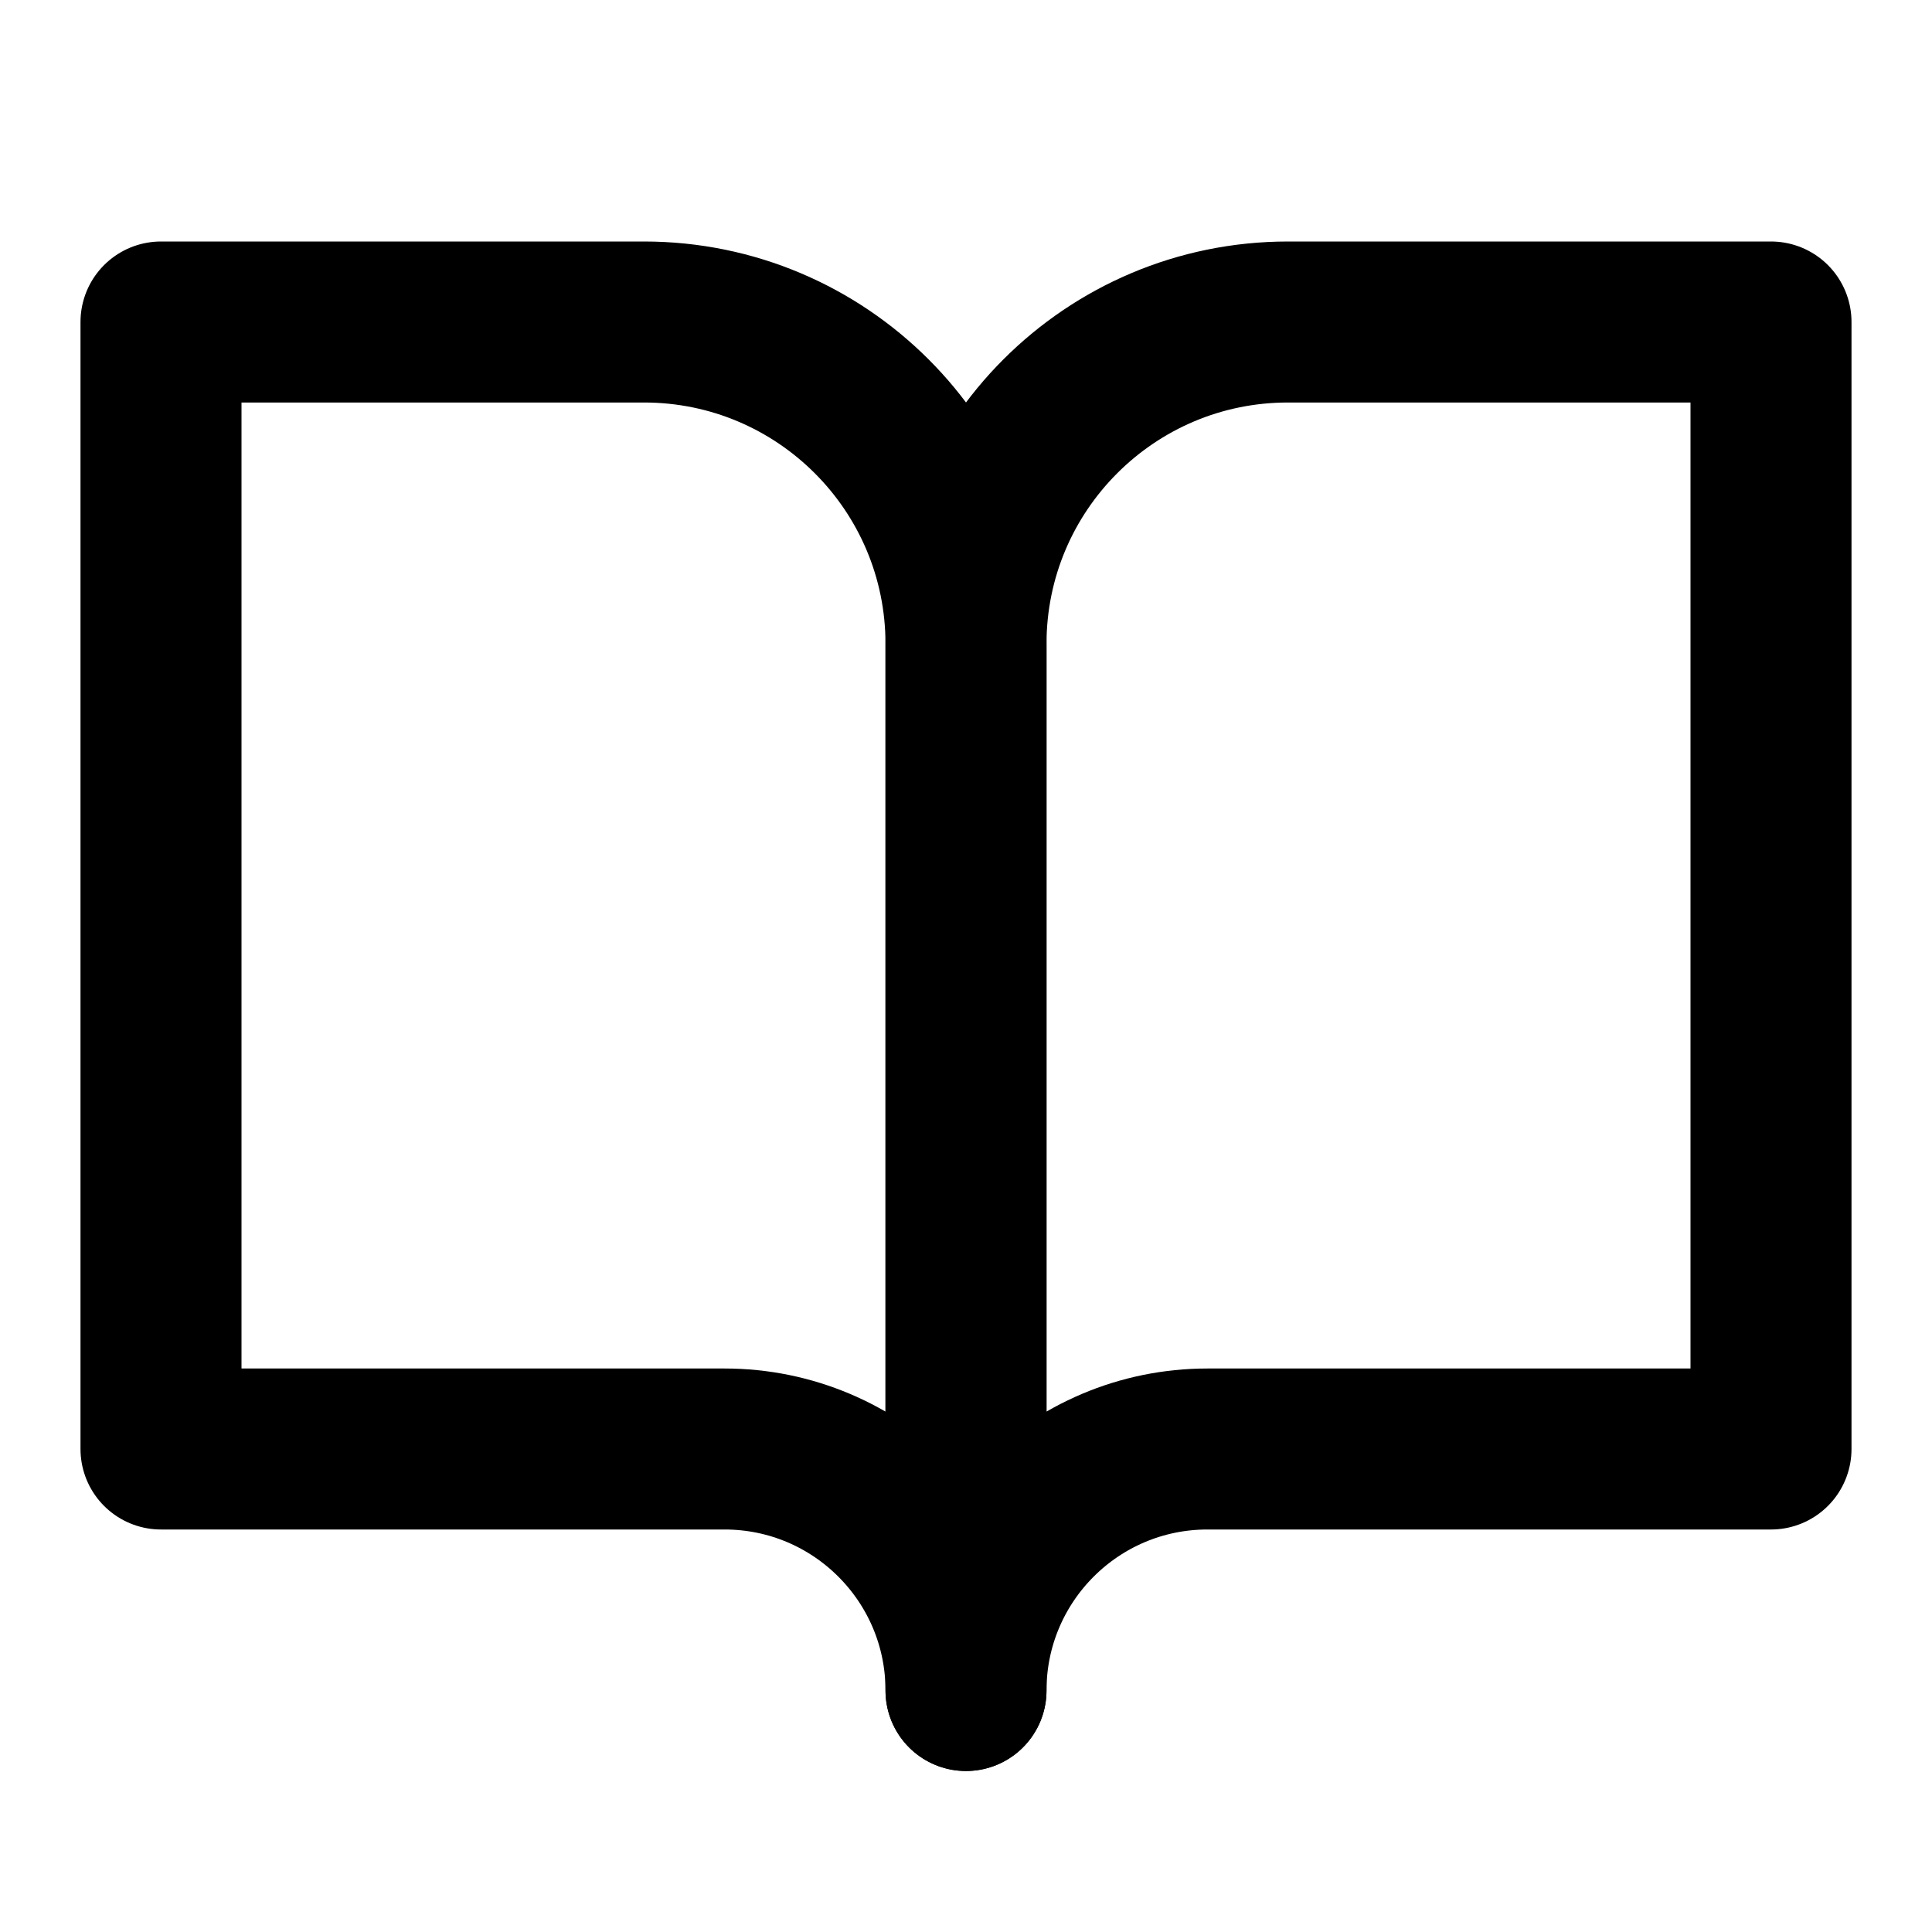
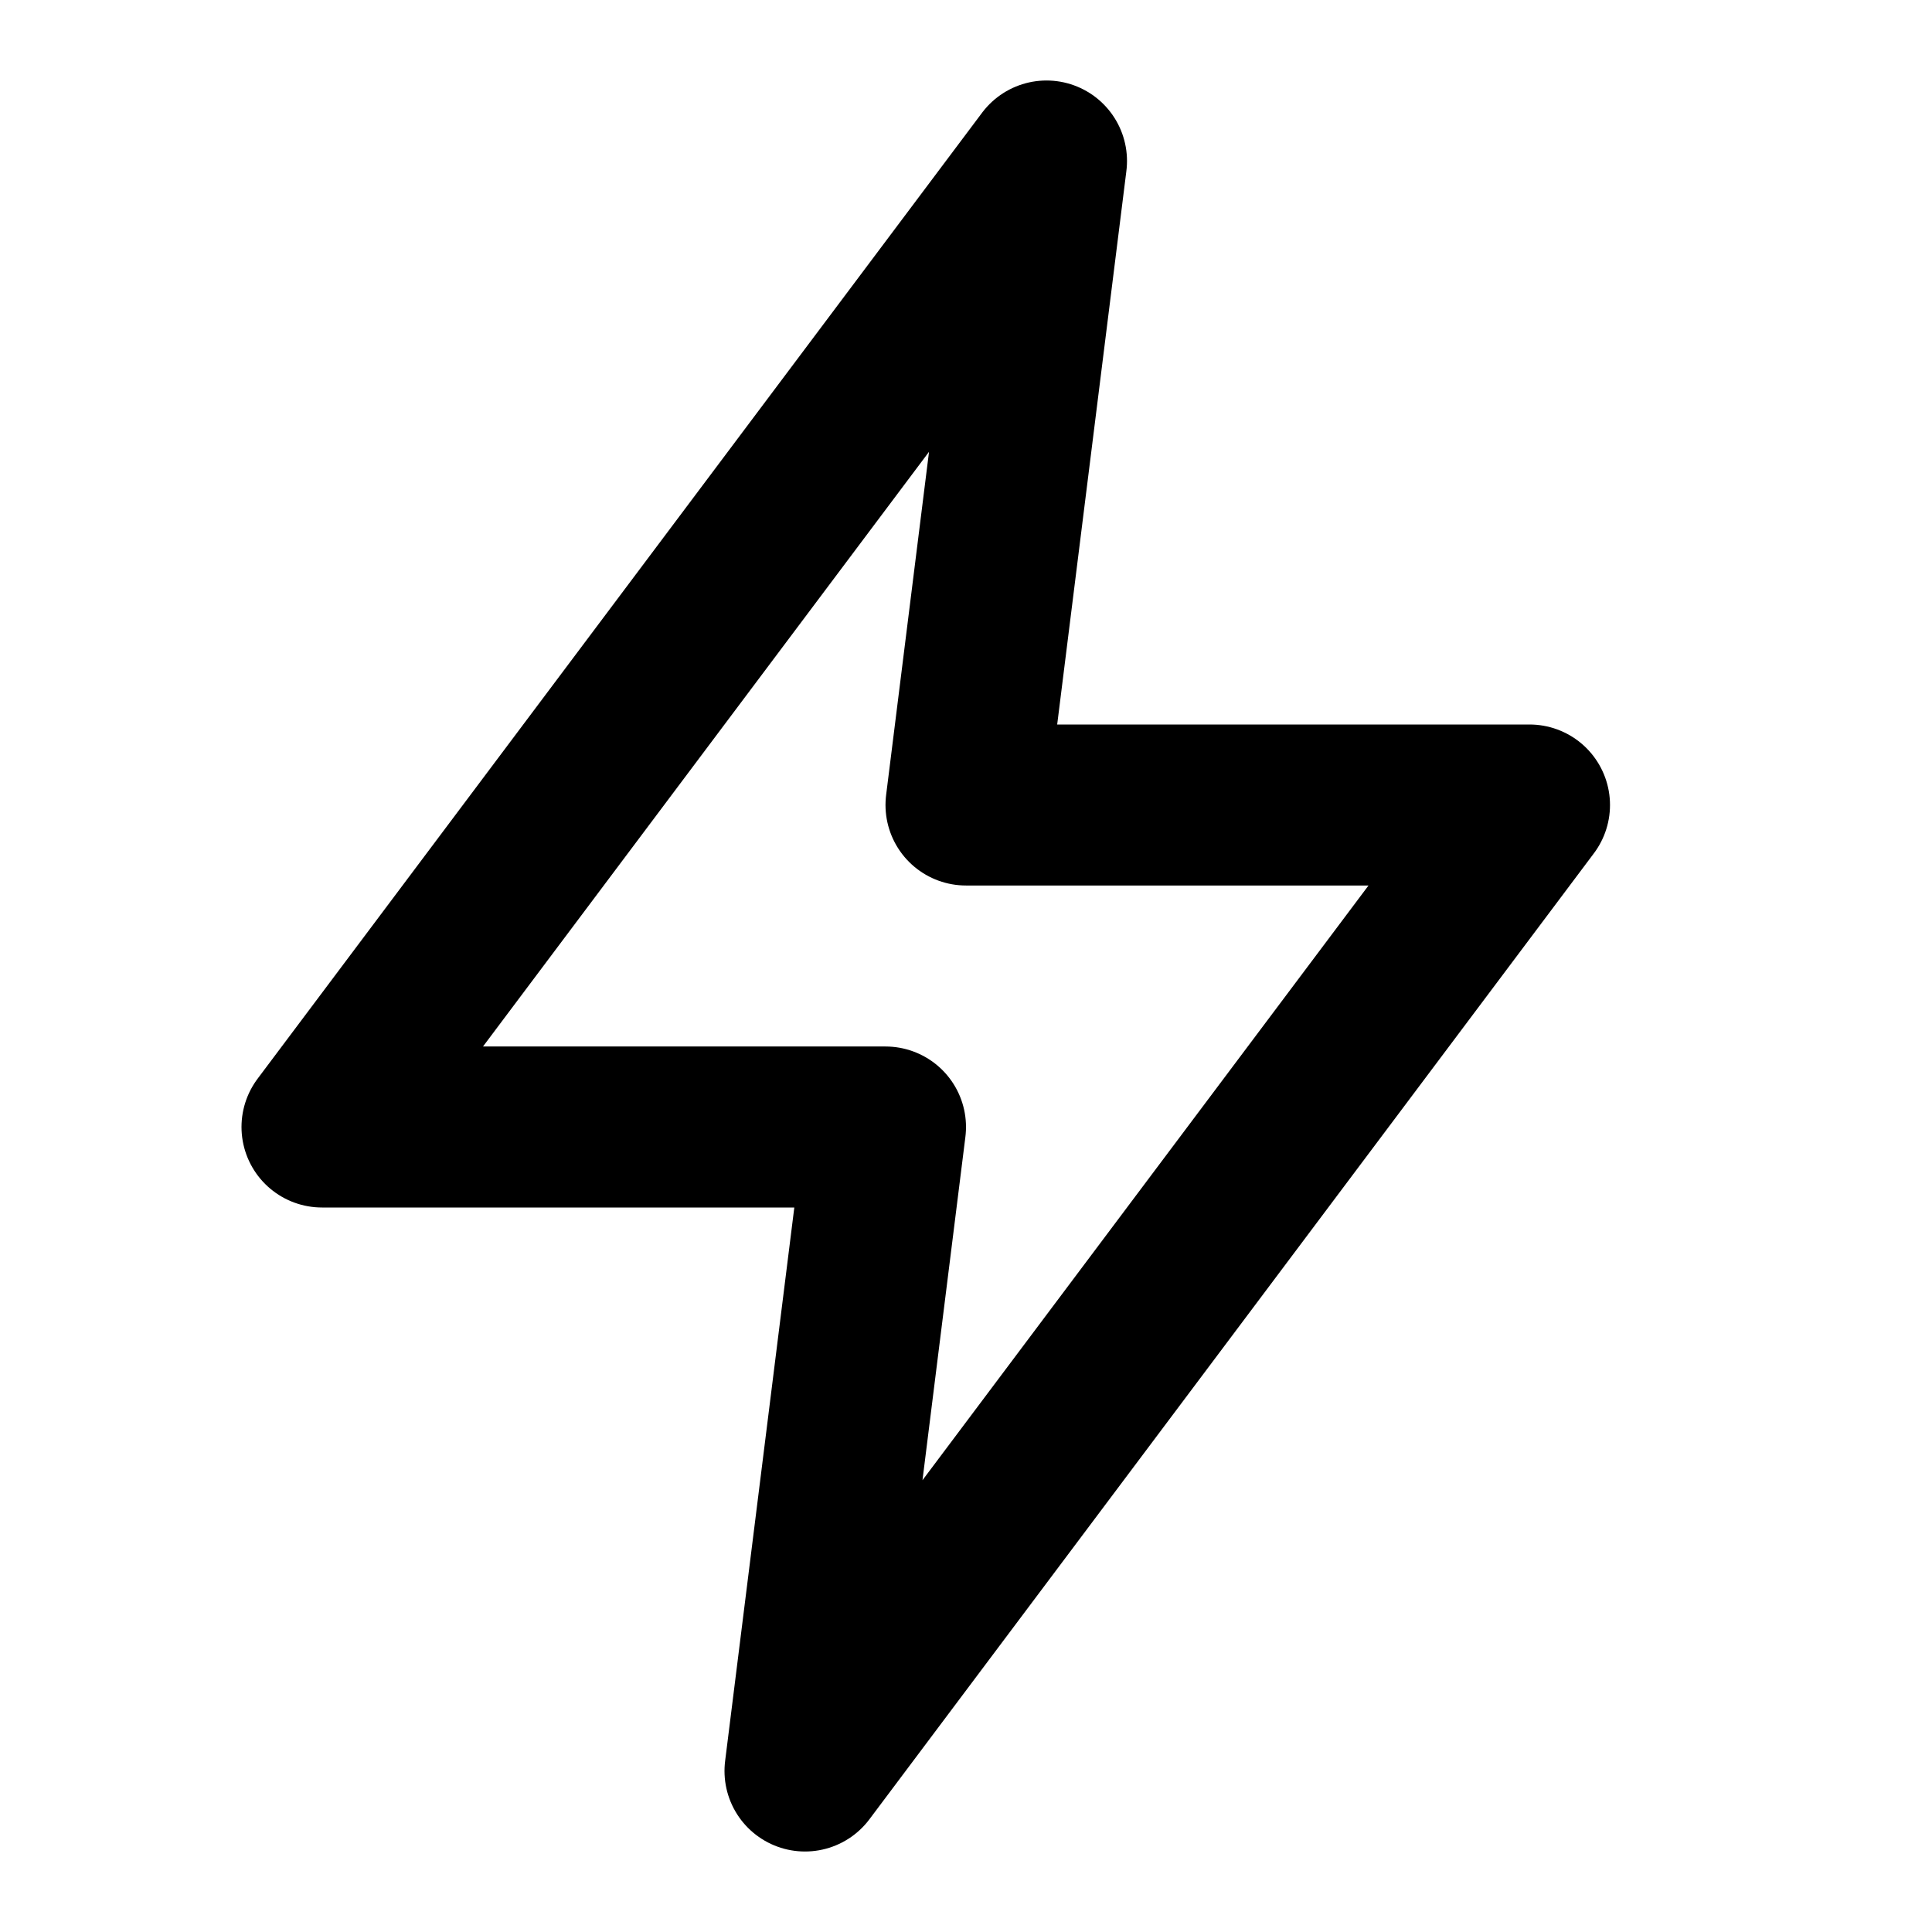
<svg xmlns="http://www.w3.org/2000/svg" viewBox="0 0 24 24" fill="none" stroke="currentColor" stroke-width="2" stroke-linecap="round" stroke-linejoin="round">
-   <path d="M2 4h6a4 4 0 0 1 4 4v13a3 3 0 0 0-3-3H2z" />
-   <path d="M22 4h-6a4 4 0 0 0-4 4v13a3 3 0 0 1 3-3h7z" />
+   <path d="M13 2 4 14h7l-1 8 9-12h-7z" />
</svg>
